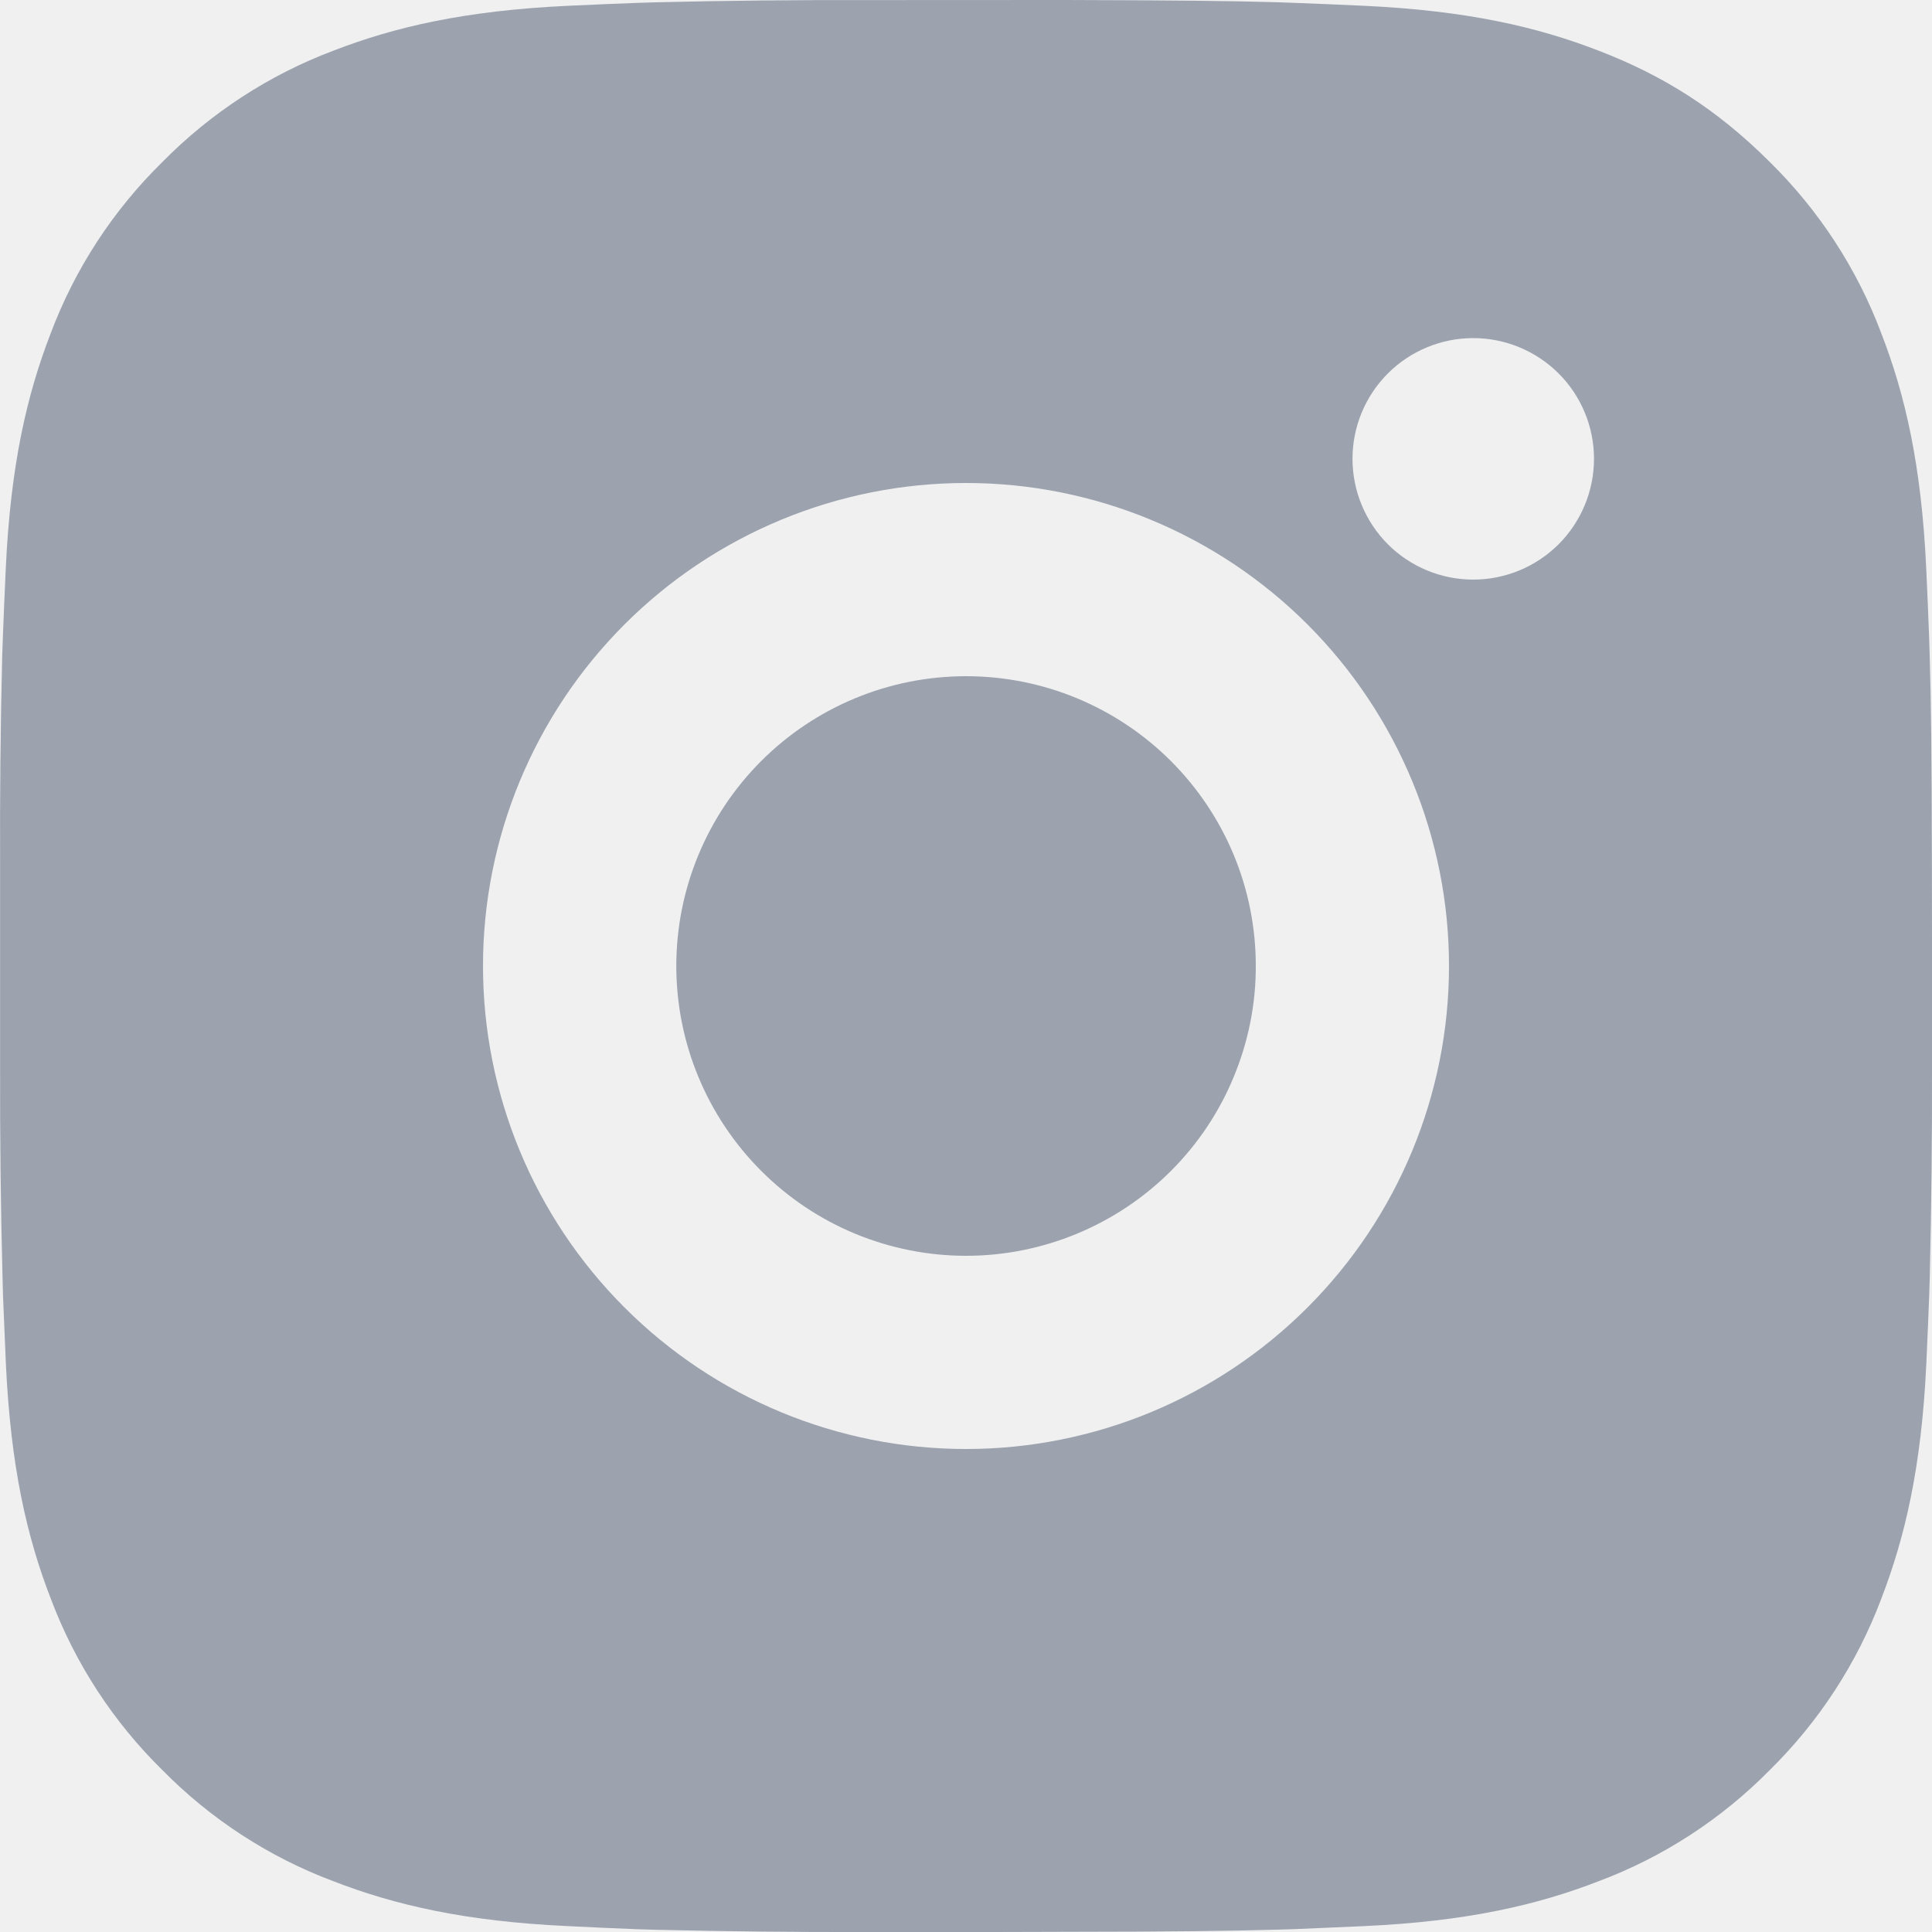
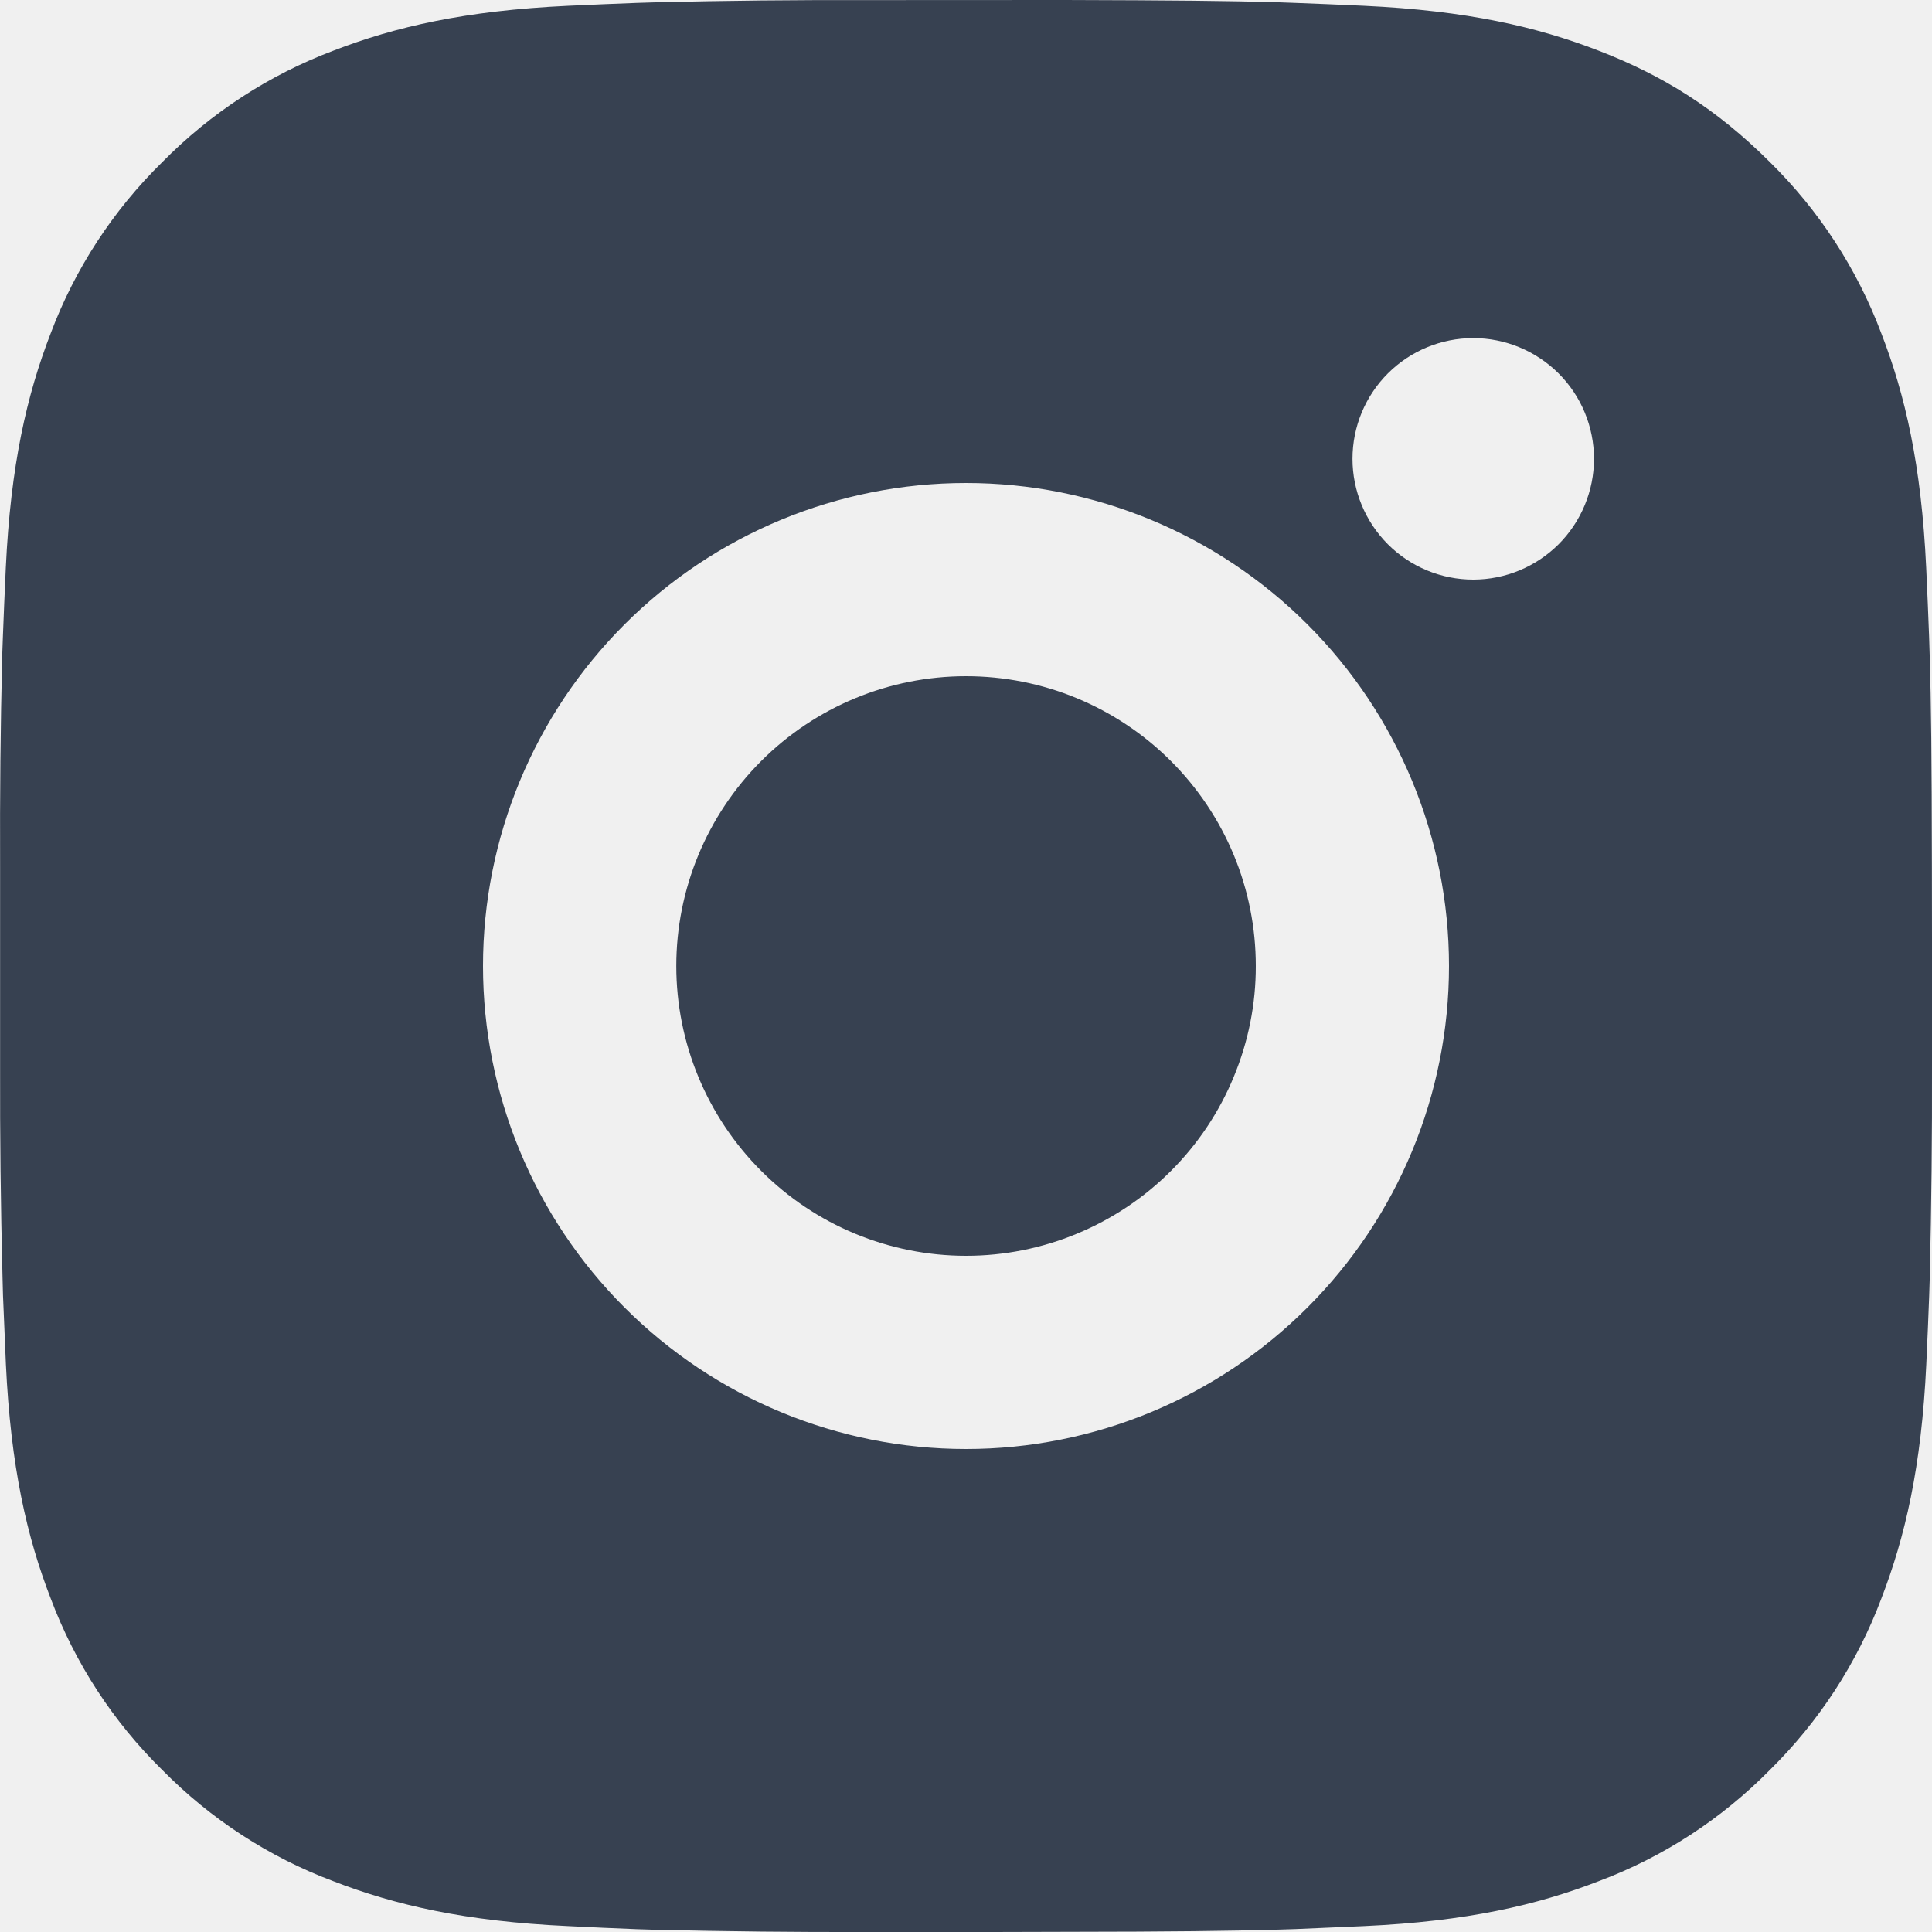
<svg xmlns="http://www.w3.org/2000/svg" width="20" height="20" viewBox="0 0 20 20" fill="none">
-   <path d="M11.028 0C12.153 0.003 12.724 0.009 13.217 0.023L13.411 0.03C13.635 0.038 13.856 0.048 14.123 0.06C15.187 0.11 15.913 0.278 16.55 0.525C17.21 0.779 17.766 1.123 18.322 1.678C18.83 2.178 19.224 2.782 19.475 3.45C19.722 4.087 19.89 4.813 19.94 5.878C19.952 6.144 19.962 6.365 19.97 6.59L19.976 6.784C19.991 7.276 19.997 7.847 19.999 8.972L20 9.718V11.028C20.002 11.757 19.994 12.486 19.977 13.216L19.971 13.41C19.963 13.635 19.953 13.856 19.941 14.122C19.891 15.187 19.721 15.912 19.475 16.55C19.224 17.217 18.83 17.822 18.322 18.322C17.822 18.83 17.217 19.224 16.55 19.474C15.913 19.721 15.187 19.89 14.123 19.939L13.411 19.97L13.217 19.976C12.724 19.989 12.153 19.997 11.028 19.998L10.282 20H8.973C8.243 20.002 7.514 19.994 6.784 19.977L6.59 19.971C6.353 19.962 6.116 19.951 5.878 19.939C4.814 19.89 4.088 19.721 3.45 19.474C2.783 19.224 2.179 18.83 1.679 18.322C1.17 17.822 0.777 17.217 0.526 16.55C0.279 15.913 0.111 15.187 0.061 14.122L0.031 13.41L0.026 13.216C0.007 12.486 -0.001 11.757 0.001 11.028V8.972C-0.002 8.242 0.005 7.513 0.023 6.784L0.03 6.59C0.038 6.365 0.048 6.144 0.06 5.878C0.11 4.813 0.278 4.088 0.525 3.45C0.776 2.782 1.171 2.177 1.68 1.678C2.18 1.17 2.784 0.776 3.45 0.525C4.088 0.278 4.813 0.11 5.878 0.06C6.144 0.048 6.366 0.038 6.59 0.03L6.784 0.024C7.513 0.006 8.243 -0.001 8.972 0.001L11.028 0ZM10 5C8.674 5 7.402 5.527 6.465 6.464C5.527 7.402 5 8.674 5 10C5 11.326 5.527 12.598 6.465 13.535C7.402 14.473 8.674 15 10 15C11.326 15 12.598 14.473 13.535 13.535C14.473 12.598 15 11.326 15 10C15 8.674 14.473 7.402 13.535 6.464C12.598 5.527 11.326 5 10 5ZM10 7C10.394 7 10.784 7.077 11.148 7.228C11.512 7.379 11.843 7.6 12.121 7.878C12.4 8.157 12.621 8.487 12.772 8.851C12.923 9.215 13 9.605 13 9.999C13.001 10.393 12.923 10.783 12.772 11.147C12.622 11.511 12.401 11.842 12.122 12.121C11.844 12.399 11.513 12.62 11.149 12.771C10.785 12.922 10.395 13 10.001 13C9.205 13 8.442 12.684 7.88 12.121C7.317 11.558 7.001 10.795 7.001 10C7.001 9.204 7.317 8.441 7.88 7.878C8.442 7.316 9.204 7 10 7ZM15.251 3.5C14.919 3.5 14.601 3.632 14.367 3.866C14.133 4.1 14.001 4.418 14.001 4.75C14.001 5.081 14.133 5.399 14.367 5.634C14.601 5.868 14.919 6 15.251 6C15.582 6 15.9 5.868 16.135 5.634C16.369 5.399 16.501 5.081 16.501 4.75C16.501 4.418 16.369 4.1 16.135 3.866C15.9 3.632 15.582 3.5 15.251 3.5Z" fill="#9CA3AF" />
+   <g clip-path="url(#clip0_86_3320)">
+     <path d="M11.028 0C12.153 0.003 12.724 0.009 13.217 0.023L13.411 0.03C13.635 0.038 13.856 0.048 14.123 0.06C15.187 0.11 15.913 0.278 16.55 0.525C17.21 0.779 17.766 1.123 18.322 1.678C18.83 2.178 19.224 2.782 19.475 3.45C19.722 4.087 19.89 4.813 19.94 5.878C19.952 6.144 19.962 6.365 19.97 6.59L19.976 6.784C19.991 7.276 19.997 7.847 19.999 8.972L20 9.718V11.028C20.002 11.757 19.994 12.486 19.977 13.216L19.971 13.41C19.963 13.635 19.953 13.856 19.941 14.122C19.891 15.187 19.721 15.912 19.475 16.55C19.224 17.217 18.83 17.822 18.322 18.322C17.822 18.83 17.217 19.224 16.55 19.474C15.913 19.721 15.187 19.89 14.123 19.939L13.411 19.97L13.217 19.976C12.724 19.989 12.153 19.997 11.028 19.998L10.282 20H8.973C8.243 20.002 7.514 19.994 6.784 19.977L6.59 19.971C6.353 19.962 6.116 19.951 5.878 19.939C4.814 19.89 4.088 19.721 3.45 19.474C2.783 19.224 2.179 18.83 1.679 18.322C1.17 17.822 0.777 17.217 0.526 16.55C0.279 15.913 0.111 15.187 0.061 14.122L0.031 13.41L0.026 13.216C0.007 12.486 -0.001 11.757 0.001 11.028V8.972C-0.002 8.242 0.005 7.513 0.023 6.784L0.03 6.59C0.038 6.365 0.048 6.144 0.06 5.878C0.11 4.813 0.278 4.088 0.525 3.45C0.776 2.782 1.171 2.177 1.68 1.678C2.18 1.17 2.784 0.776 3.45 0.525C4.088 0.278 4.813 0.11 5.878 0.06C6.144 0.048 6.366 0.038 6.59 0.03L6.784 0.024C7.513 0.006 8.243 -0.001 8.972 0.001L11.028 0ZM10 5C8.674 5 7.402 5.527 6.465 6.464C5.527 7.402 5 8.674 5 10C5 11.326 5.527 12.598 6.465 13.535C7.402 14.473 8.674 15 10 15C11.326 15 12.598 14.473 13.535 13.535C14.473 12.598 15 11.326 15 10C15 8.674 14.473 7.402 13.535 6.464C12.598 5.527 11.326 5 10 5ZM10 7C10.394 7 10.784 7.077 11.148 7.228C11.512 7.379 11.843 7.6 12.121 7.878C12.4 8.157 12.621 8.487 12.772 8.851C12.923 9.215 13 9.605 13 9.999C13.001 10.393 12.923 10.783 12.772 11.147C12.622 11.511 12.401 11.842 12.122 12.121C11.844 12.399 11.513 12.62 11.149 12.771C10.785 12.922 10.395 13 10.001 13C9.205 13 8.442 12.684 7.88 12.121C7.317 11.558 7.001 10.795 7.001 10C7.001 9.204 7.317 8.441 7.88 7.878C8.442 7.316 9.204 7 10 7ZM15.251 3.5C14.919 3.5 14.601 3.632 14.367 3.866C14.133 4.1 14.001 4.418 14.001 4.75C14.001 5.081 14.133 5.399 14.367 5.634C14.601 5.868 14.919 6 15.251 6C15.582 6 15.9 5.868 16.135 5.634C16.369 5.399 16.501 5.081 16.501 4.75C16.501 4.418 16.369 4.1 16.135 3.866C15.9 3.632 15.582 3.5 15.251 3.5Z" fill="#374151" />
+   </g>
+   <defs>
+     <clipPath id="clip0_86_3320">
+       <rect width="20" height="20" fill="white" />
+     </clipPath>
+   </defs>
</svg>
